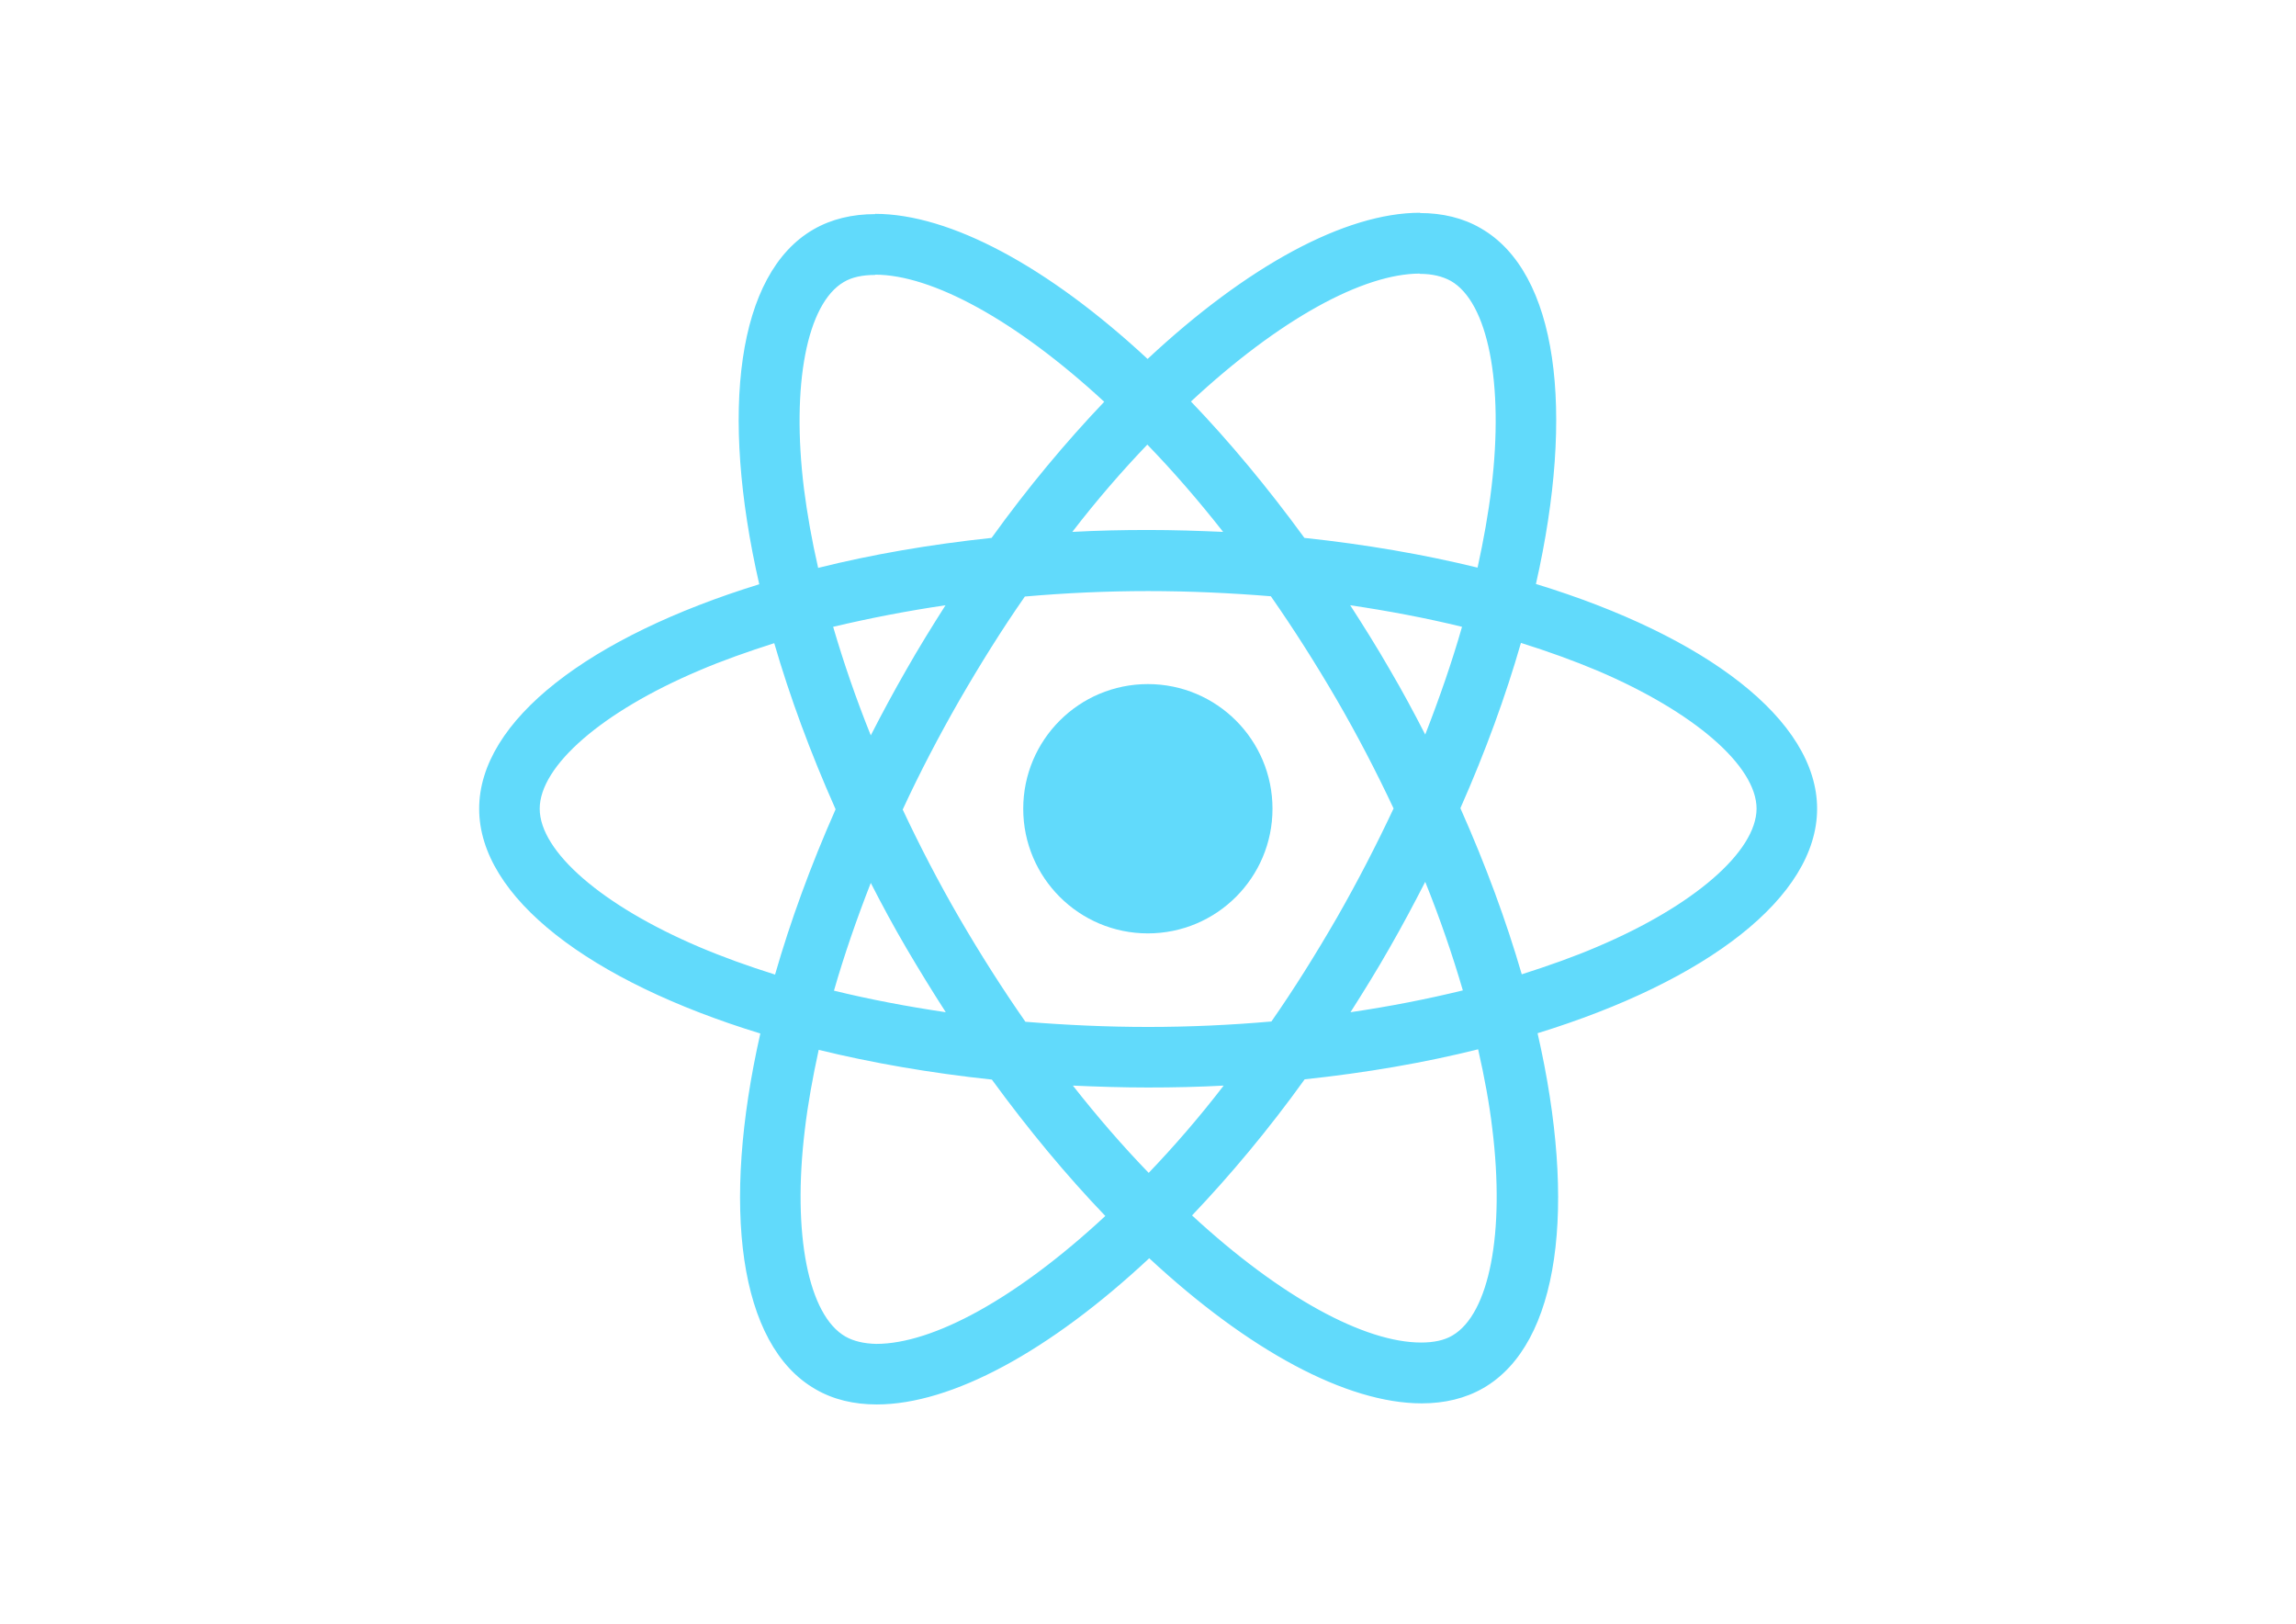
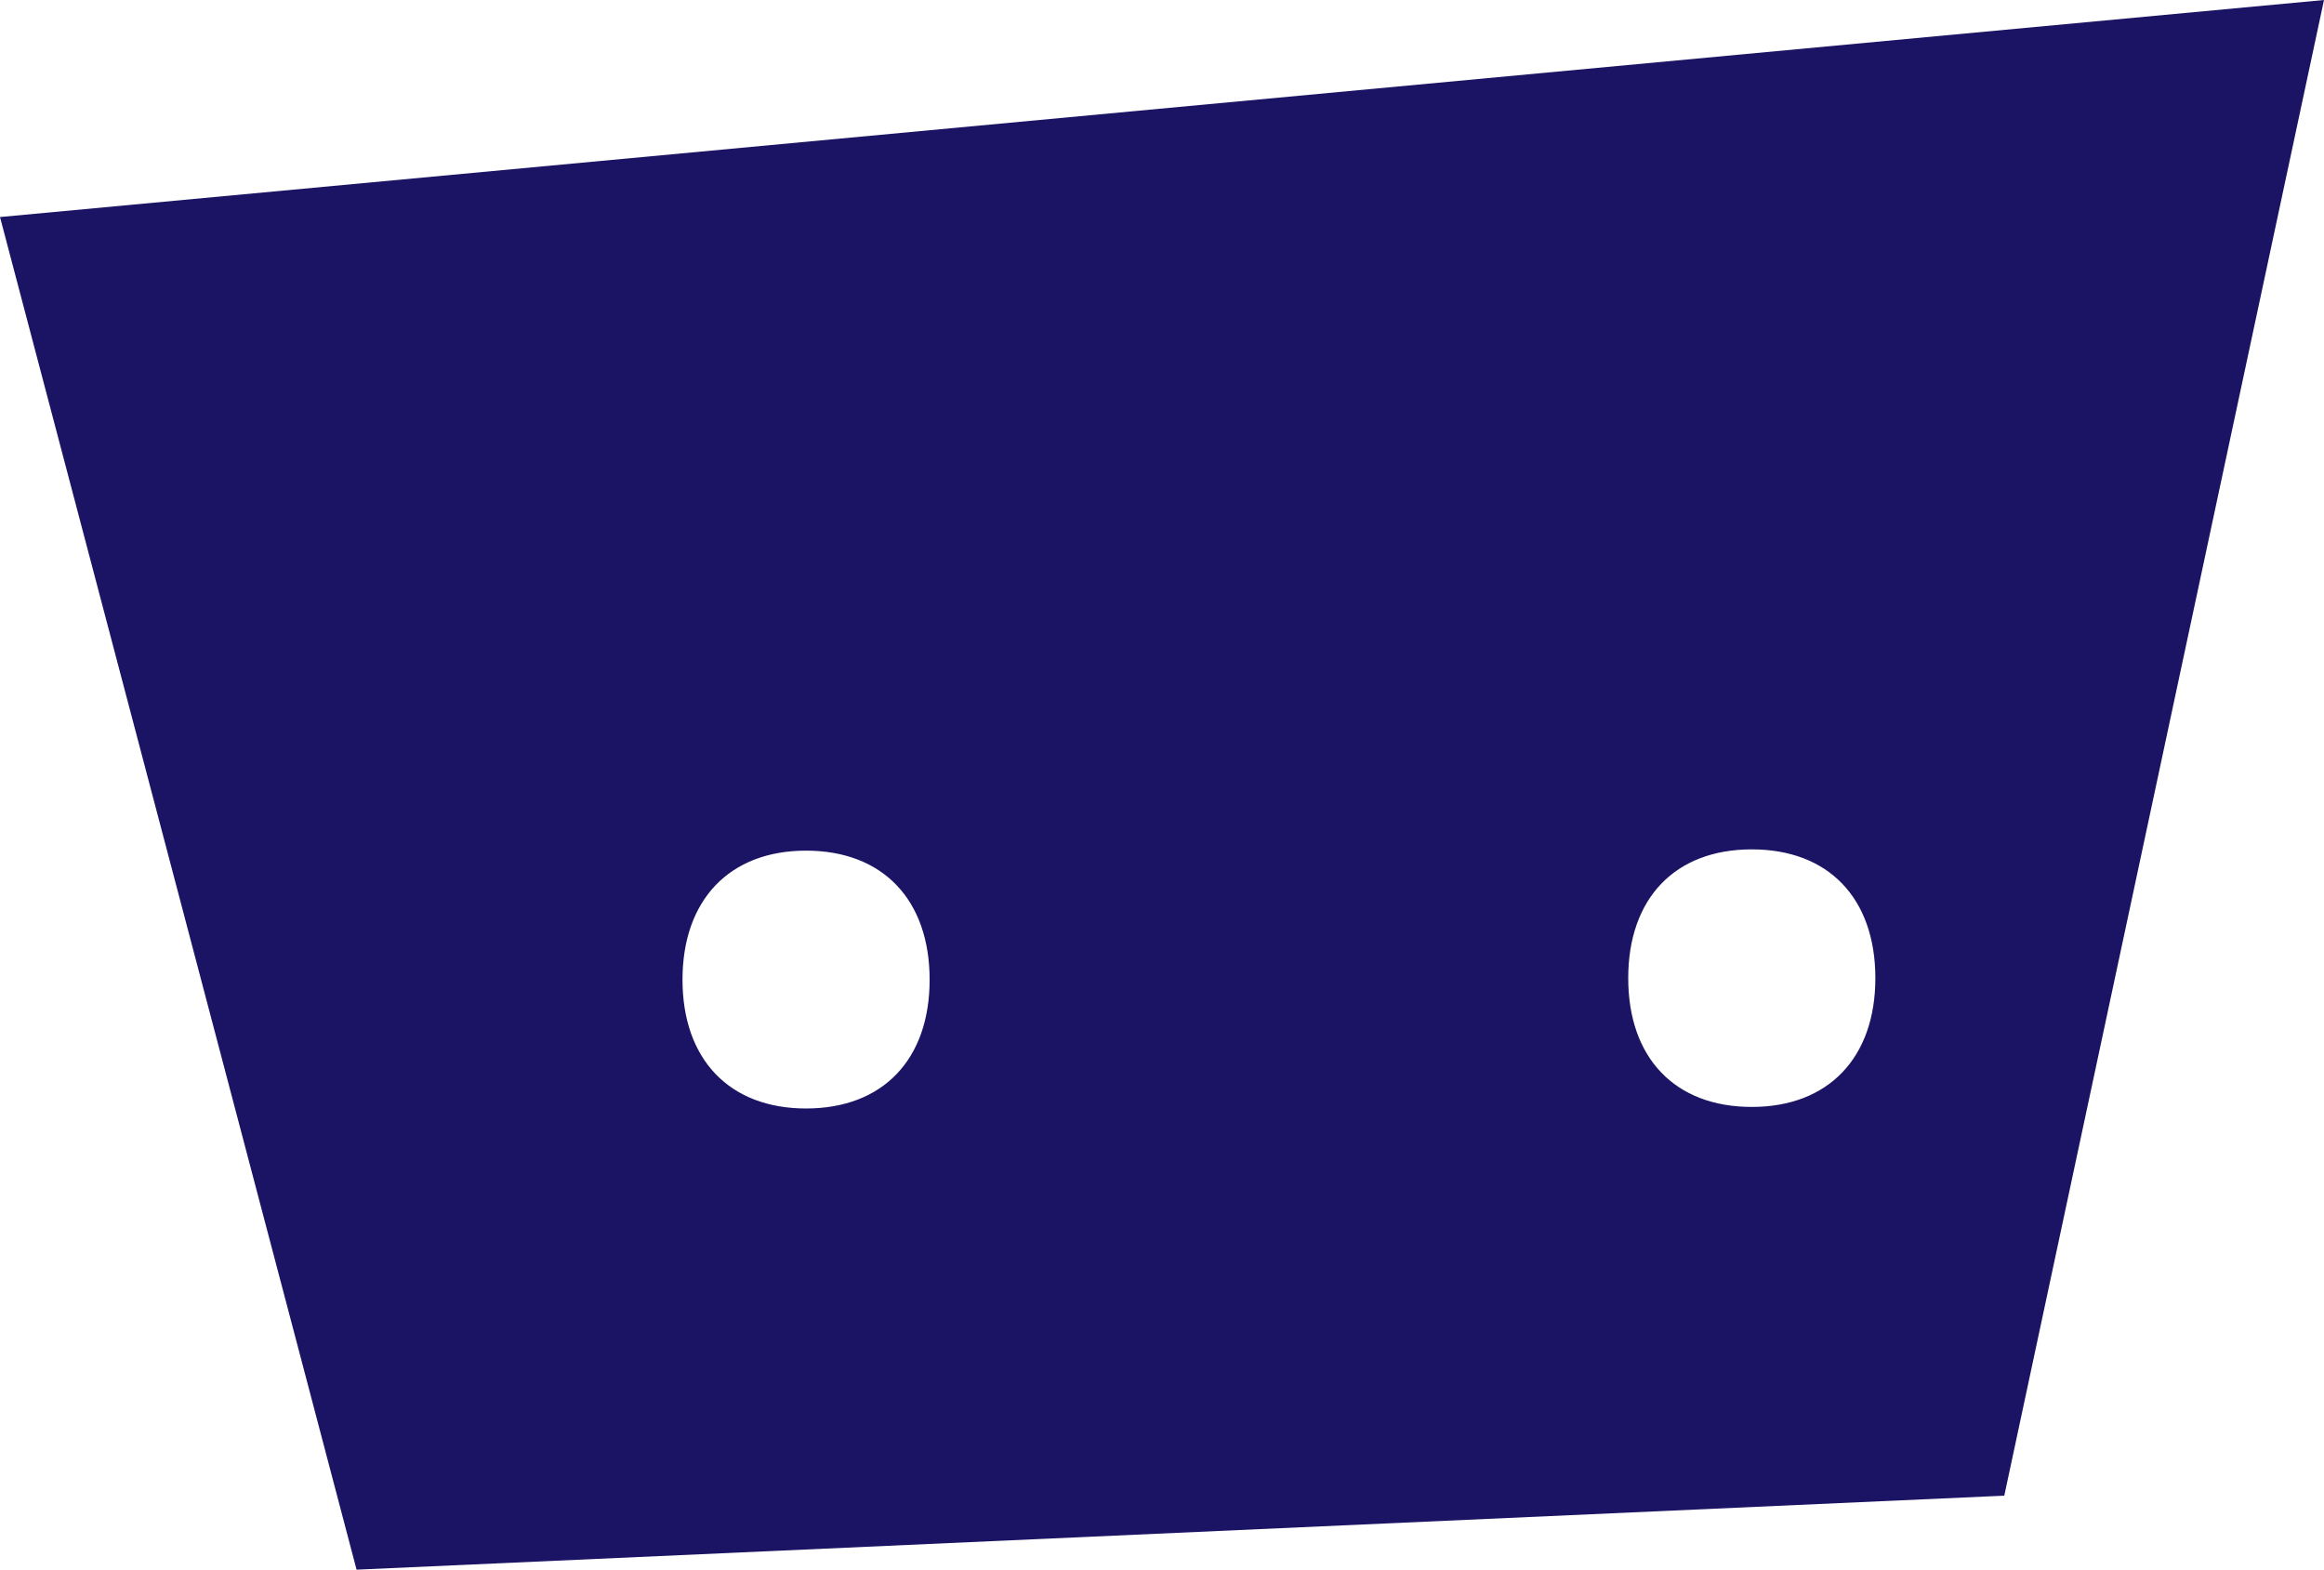
- <svg xmlns="http://www.w3.org/2000/svg" viewBox="0 0 841.9 595.3">
-   <g fill="#61DAFB">
-     <path d="M666.3 296.5c0-32.5-40.7-63.3-103.1-82.4 14.4-63.6 8-114.2-20.2-130.4-6.5-3.8-14.1-5.6-22.4-5.6v22.3c4.6 0 8.3.9 11.4 2.6 13.6 7.8 19.5 37.5 14.9 75.7-1.1 9.4-2.9 19.3-5.1 29.4-19.6-4.8-41-8.5-63.5-10.9-13.5-18.5-27.5-35.3-41.6-50 32.6-30.3 63.2-46.9 84-46.9V78c-27.5 0-63.5 19.6-99.9 53.6-36.4-33.8-72.4-53.2-99.9-53.2v22.3c20.7 0 51.4 16.5 84 46.6-14 14.7-28 31.4-41.3 49.9-22.6 2.4-44 6.1-63.6 11-2.3-10-4-19.7-5.2-29-4.7-38.2 1.1-67.9 14.6-75.8 3-1.8 6.9-2.6 11.5-2.6V78.5c-8.4 0-16 1.8-22.6 5.6-28.1 16.2-34.4 66.7-19.9 130.1-62.2 19.2-102.7 49.9-102.7 82.3 0 32.5 40.7 63.3 103.1 82.4-14.4 63.6-8 114.2 20.2 130.4 6.5 3.8 14.1 5.6 22.5 5.6 27.5 0 63.5-19.6 99.9-53.6 36.4 33.8 72.4 53.2 99.9 53.2 8.4 0 16-1.8 22.6-5.6 28.1-16.2 34.4-66.7 19.9-130.1 62-19.1 102.5-49.9 102.5-82.3zm-130.2-66.7c-3.7 12.9-8.3 26.2-13.5 39.5-4.1-8-8.4-16-13.1-24-4.6-8-9.5-15.8-14.4-23.4 14.2 2.1 27.9 4.7 41 7.9zm-45.8 106.5c-7.8 13.5-15.8 26.3-24.1 38.2-14.9 1.3-30 2-45.2 2-15.1 0-30.2-.7-45-1.9-8.3-11.9-16.4-24.6-24.2-38-7.6-13.1-14.5-26.4-20.8-39.8 6.2-13.4 13.2-26.8 20.7-39.9 7.8-13.5 15.8-26.3 24.1-38.2 14.9-1.3 30-2 45.2-2 15.1 0 30.2.7 45 1.9 8.3 11.9 16.4 24.6 24.2 38 7.6 13.1 14.5 26.4 20.8 39.8-6.3 13.4-13.2 26.8-20.7 39.9zm32.3-13c5.4 13.4 10 26.8 13.8 39.8-13.1 3.2-26.9 5.9-41.2 8 4.9-7.7 9.8-15.6 14.4-23.7 4.6-8 8.9-16.1 13-24.1zM421.2 430c-9.3-9.6-18.6-20.3-27.8-32 9 .4 18.2.7 27.5.7 9.4 0 18.7-.2 27.8-.7-9 11.7-18.3 22.4-27.5 32zm-74.4-58.9c-14.2-2.1-27.9-4.7-41-7.9 3.7-12.9 8.3-26.2 13.5-39.5 4.1 8 8.4 16 13.1 24 4.7 8 9.5 15.8 14.4 23.4zM420.7 163c9.3 9.6 18.6 20.3 27.8 32-9-.4-18.2-.7-27.5-.7-9.4 0-18.7.2-27.8.7 9-11.7 18.3-22.4 27.5-32zm-74 58.9c-4.9 7.7-9.8 15.6-14.4 23.7-4.6 8-8.9 16-13 24-5.4-13.4-10-26.8-13.8-39.8 13.1-3.1 26.9-5.8 41.2-7.9zm-90.5 125.2c-35.4-15.1-58.3-34.9-58.3-50.6 0-15.7 22.9-35.6 58.3-50.6 8.6-3.7 18-7 27.7-10.1 5.7 19.6 13.2 40 22.5 60.9-9.2 20.8-16.6 41.1-22.2 60.6-9.9-3.1-19.3-6.5-28-10.2zM310 490c-13.6-7.8-19.5-37.5-14.9-75.7 1.1-9.4 2.9-19.3 5.1-29.4 19.6 4.8 41 8.5 63.5 10.9 13.5 18.5 27.5 35.3 41.6 50-32.6 30.3-63.2 46.9-84 46.9-4.5-.1-8.3-1-11.3-2.7zm237.2-76.2c4.7 38.2-1.1 67.9-14.6 75.8-3 1.8-6.9 2.6-11.5 2.6-20.7 0-51.4-16.5-84-46.6 14-14.7 28-31.4 41.3-49.9 22.6-2.4 44-6.1 63.6-11 2.3 10.1 4.1 19.8 5.2 29.1zm38.5-66.7c-8.6 3.7-18 7-27.7 10.1-5.7-19.6-13.2-40-22.5-60.9 9.2-20.8 16.6-41.1 22.2-60.6 9.9 3.1 19.3 6.5 28.1 10.2 35.4 15.1 58.3 34.9 58.3 50.6-.1 15.7-23 35.6-58.4 50.6zM320.8 78.4z" />
-     <circle cx="420.9" cy="296.5" r="45.7" />
-     <path d="M520.5 78.1z" />
+ <svg xmlns="http://www.w3.org/2000/svg" id="Capa_2" data-name="Capa 2" viewBox="0 0 164.57 111.16">
+   <defs>
+     <style>
+       .cls-1 {
+         fill: #1b1464;
+       }
+ 
+       .cls-1, .cls-2, .cls-3 {
+         stroke-width: 0px;
+       }
+ 
+       .cls-2 {
+         fill: none;
+       }
+ 
+       .cls-3 {
+         fill: url(#Nueva_muestra_de_motivo_2);
+       }
+     </style>
+     <pattern id="Nueva_muestra_de_motivo_2" data-name="Nueva muestra de motivo 2" x="0" y="0" width="131" height="131" patternTransform="translate(-661.01 -1086.89)" patternUnits="userSpaceOnUse" viewBox="0 0 131 131">
+       <g>
+         <rect class="cls-2" width="131" height="131" />
+         <rect class="cls-1" width="131" height="131" />
+       </g>
+     </pattern>
+   </defs>
+   <g id="Capa_1-2" data-name="Capa 1">
+     <path class="cls-3" d="m0,15.37l20.87,79.16,4.38,16.63,116.68-5.24L164.57,0,0,15.37Zm57.08,63.13c-5.44,0-8.75-3.49-8.75-9.12s3.31-9.14,8.75-9.14,8.75,3.49,8.75,9.14-3.31,9.12-8.75,9.12Zm66.97-.11c-5.45,0-8.75-3.48-8.75-9.12s3.3-9.12,8.75-9.12,8.75,3.48,8.75,9.12-3.33,9.12-8.75,9.12Z" />
  </g>
</svg>
